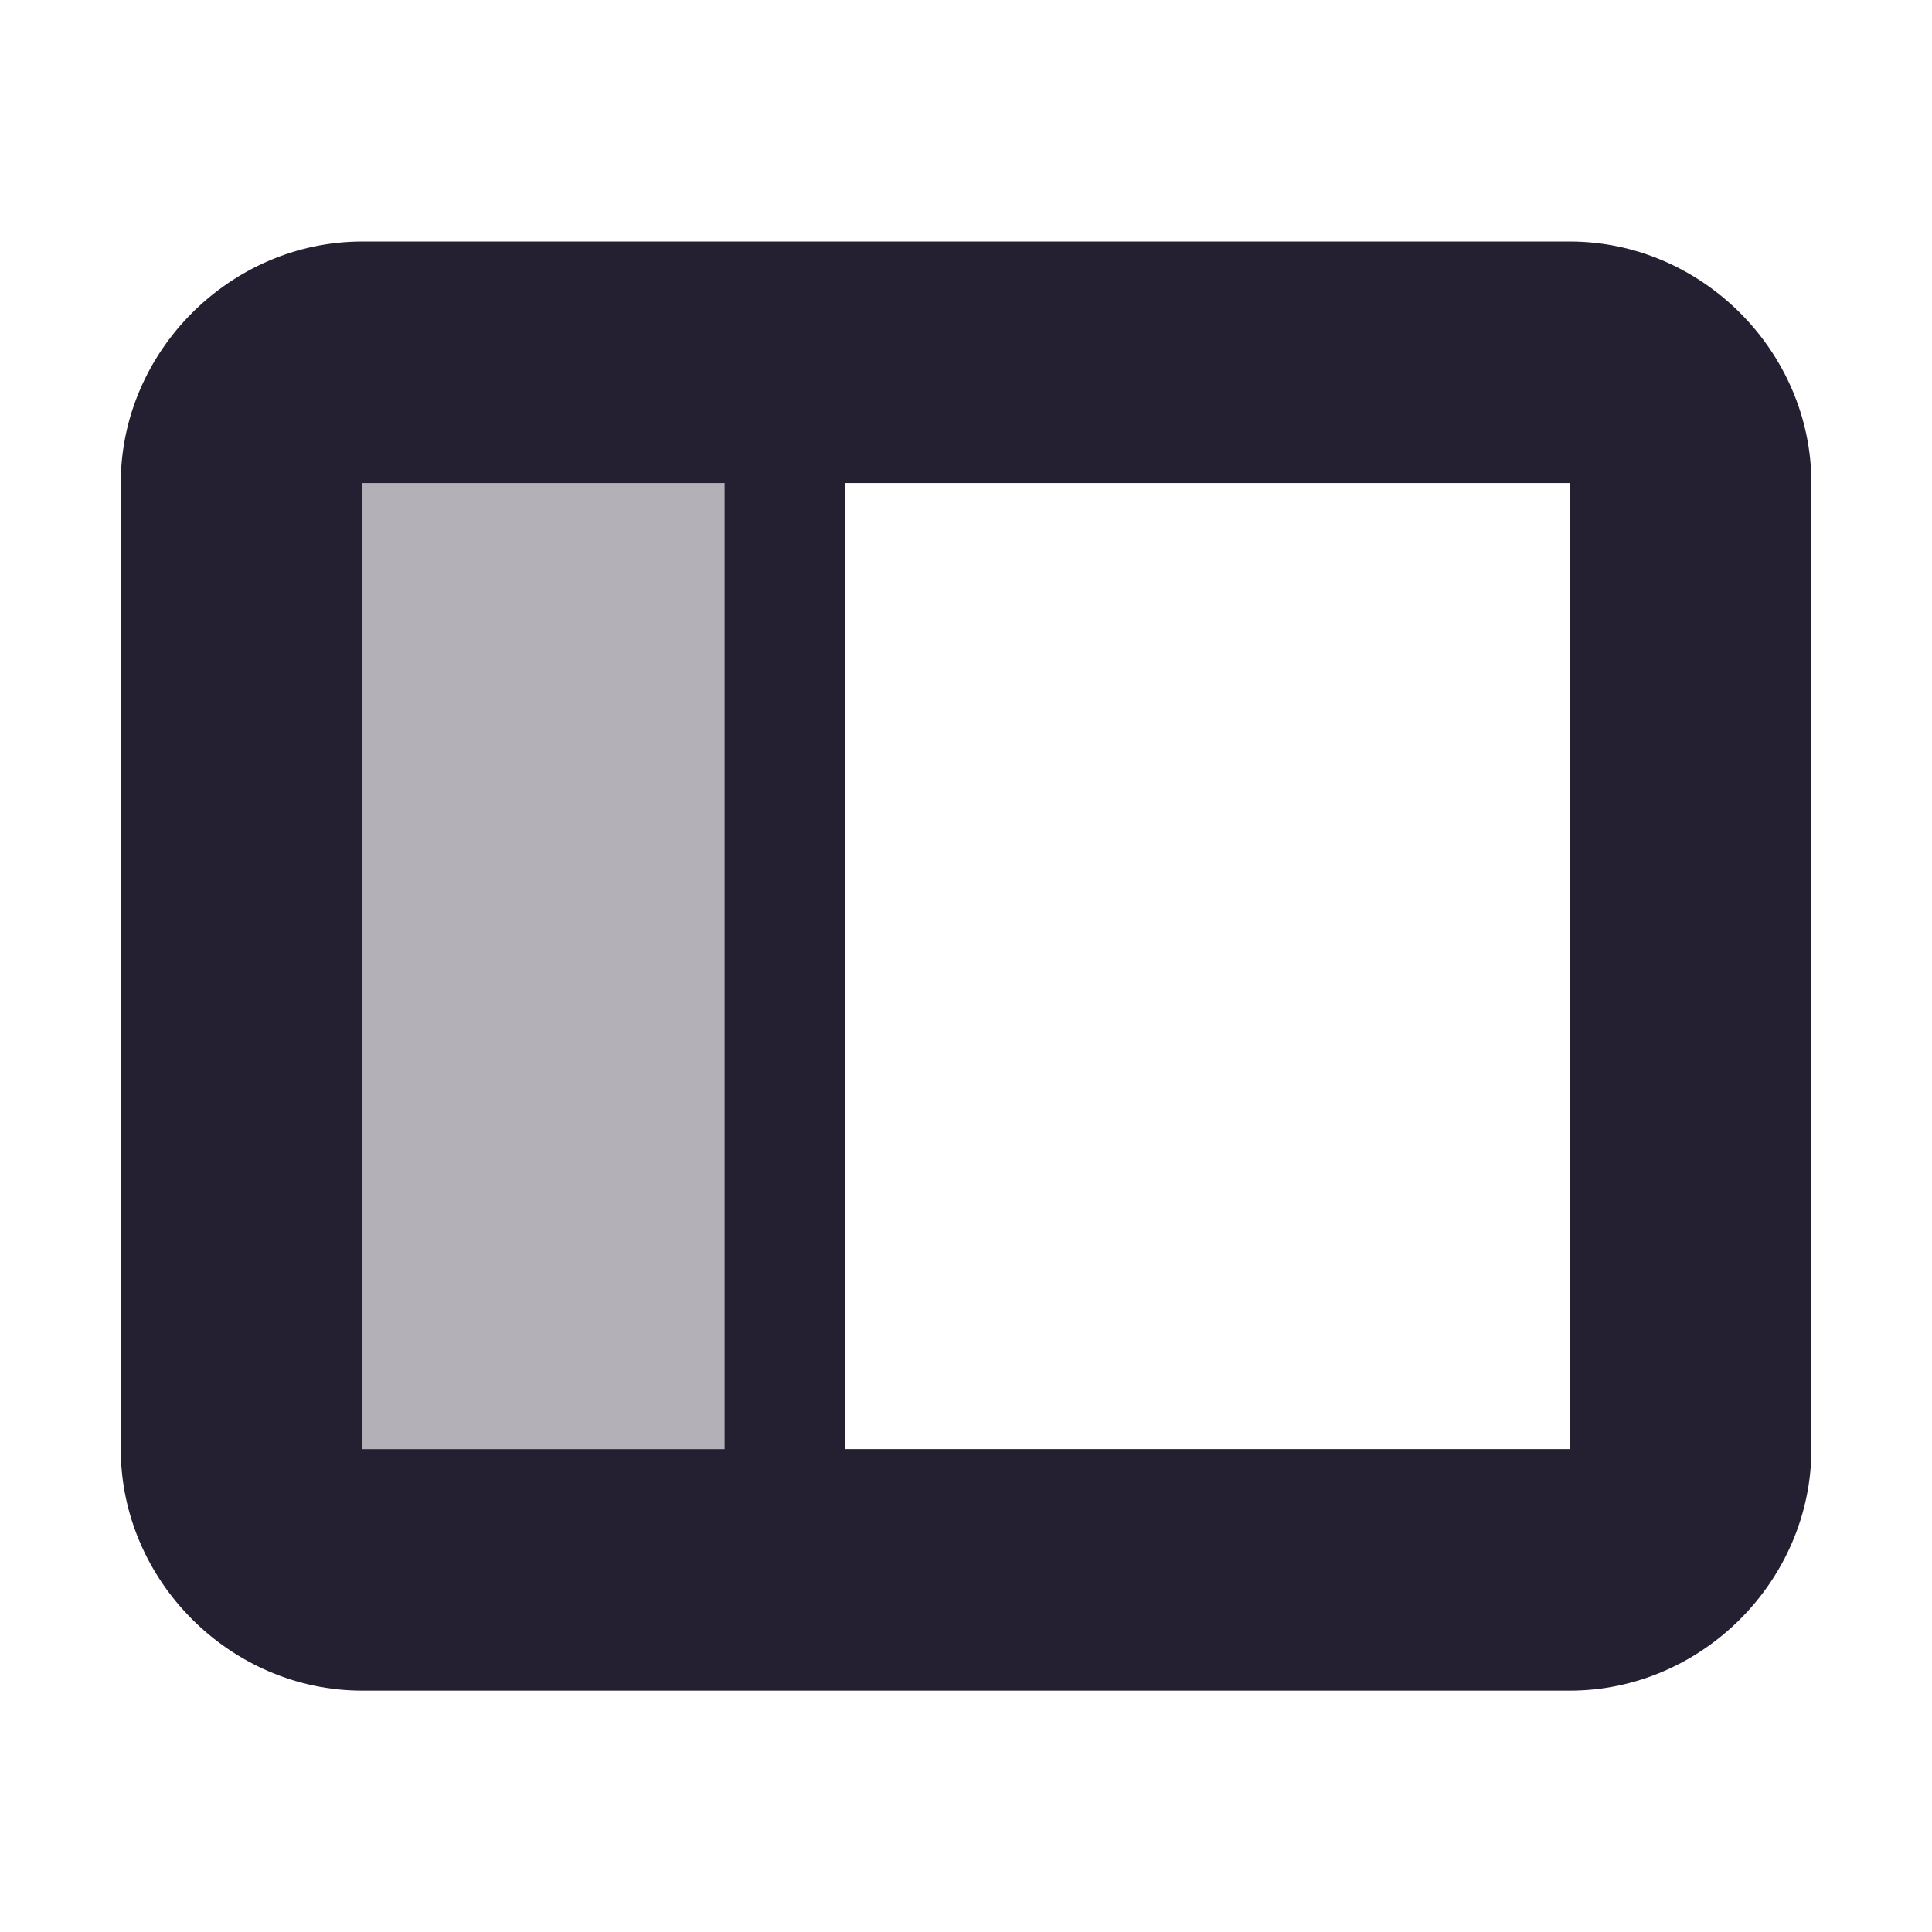
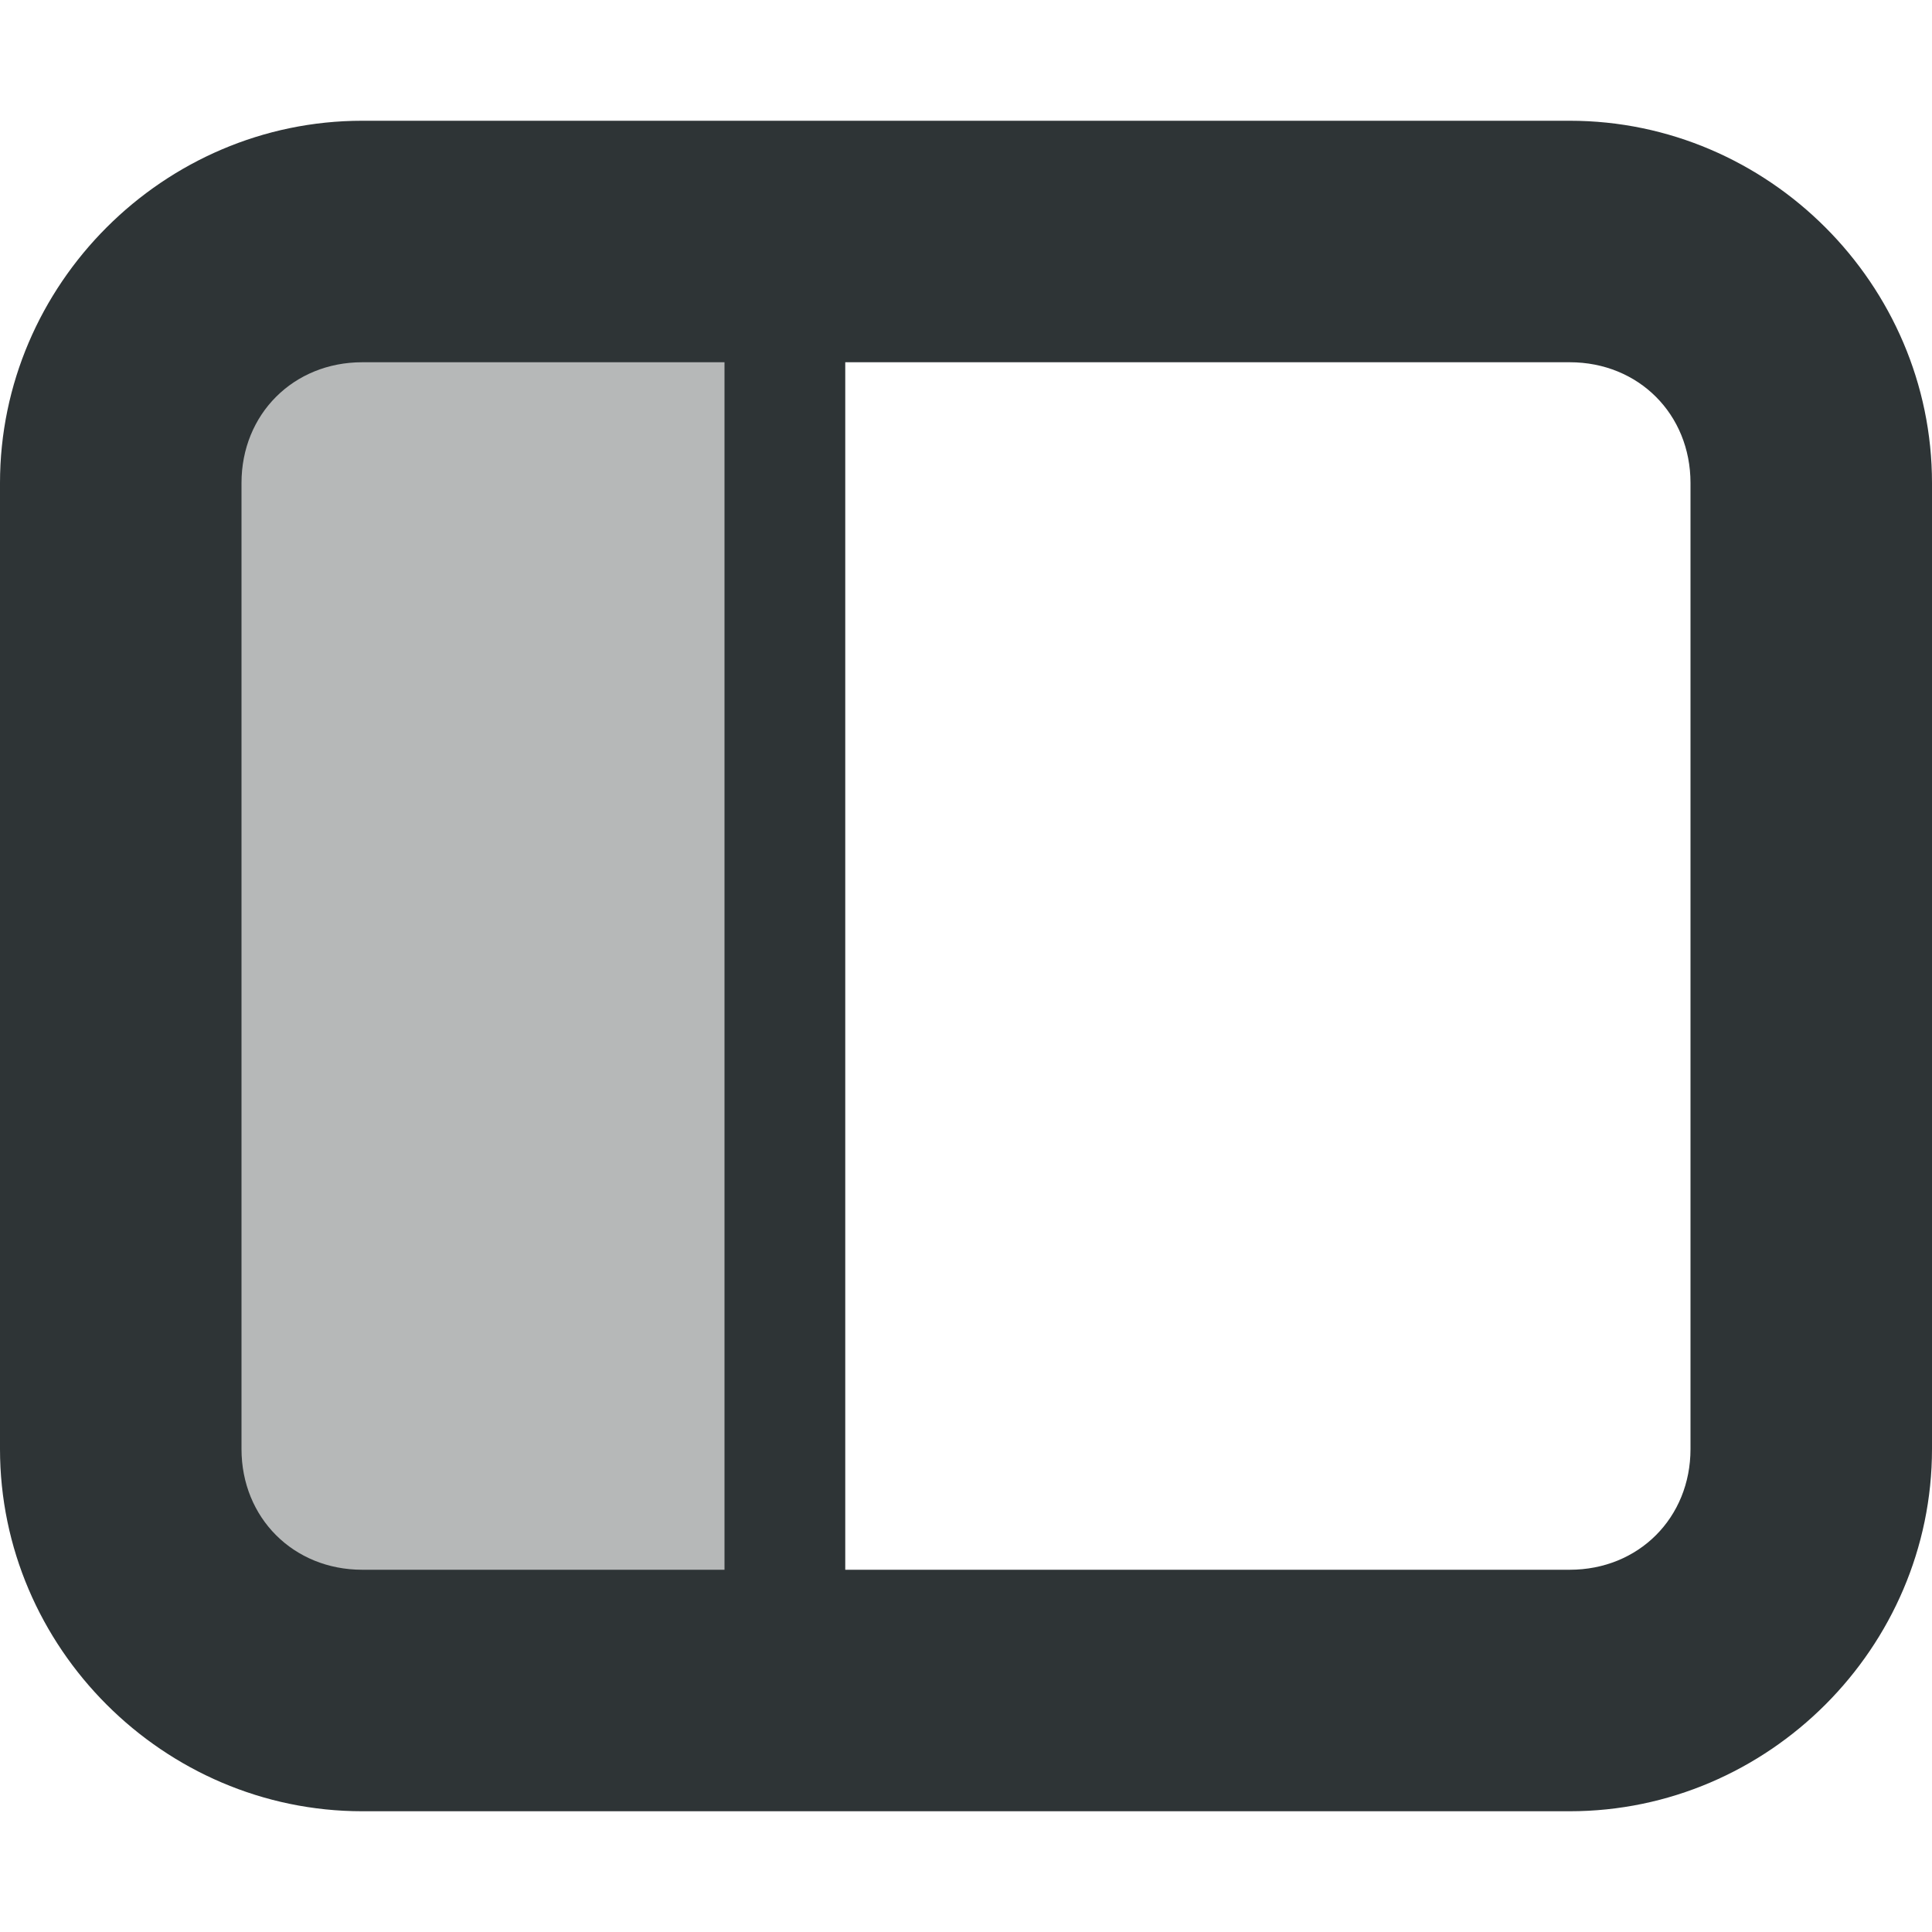
- <svg xmlns="http://www.w3.org/2000/svg" width="4.233mm" height="4.233mm" viewBox="0 0 4.233 4.233" version="1.1" id="svg10539">
-   <defs id="defs10533" />
-   <g id="layer1" transform="translate(45.20595,-342.5083)">
-     <path id="rect10509" style="color:#bebebe;display:inline;overflow:visible;visibility:visible;opacity:1;fill:#241f31;fill-opacity:1;stroke:none;stroke-width:1;marker:none" d="M 3 2 C 1.909 2 1 2.909 1 4 L 1 12 C 1 13.091 1.909 14 3 14 L 13 14 C 14.091 14 15 13.091 15 12 L 15 4 C 15 2.909 14.091 2 13 2 L 3 2 z M 3 4 L 6 4 L 6 12 L 3 12 L 3 4 z M 7 4 L 13 4 L 13 12 L 7 12 L 7 4 z " transform="matrix(0.2645833,0,0,0.2645833,-45.20595,342.5083)" />
-     <rect transform="matrix(0,-1,-1,0,0,0)" style="color:#bebebe;display:inline;overflow:visible;visibility:visible;opacity:0.35;fill:#241f31;fill-opacity:1;stroke:none;stroke-width:0.265;marker:none" id="rect10511" width="2.117" height="0.794" x="-345.683" y="43.618" />
+ <svg xmlns="http://www.w3.org/2000/svg" height="16px" viewBox="0 0 16 16" width="16px">
+   <g fill="#2e3436">
+     <path d="m 6.5 14 v -12 h -5 v 12 z m 0 0" fill-opacity="0.35" />
+     <path d="m 3 1 c -1.645 0 -3 1.355 -3 3 v 8 c 0 1.645 1.355 3 3 3 h 10 c 1.645 0 3 -1.355 3 -3 v -8 c 0 -1.645 -1.355 -3 -3 -3 z m 0 2 h 10 c 0.57 0 1 0.43 1 1 v 8 c 0 0.57 -0.43 1 -1 1 h -10 c -0.57 0 -1 -0.43 -1 -1 v -8 c 0 -0.57 0.43 -1 1 -1 z m 0 0" />
+     <path d="m 6 2 h 1 v 12 h -1 z m 0 0" />
  </g>
</svg>
